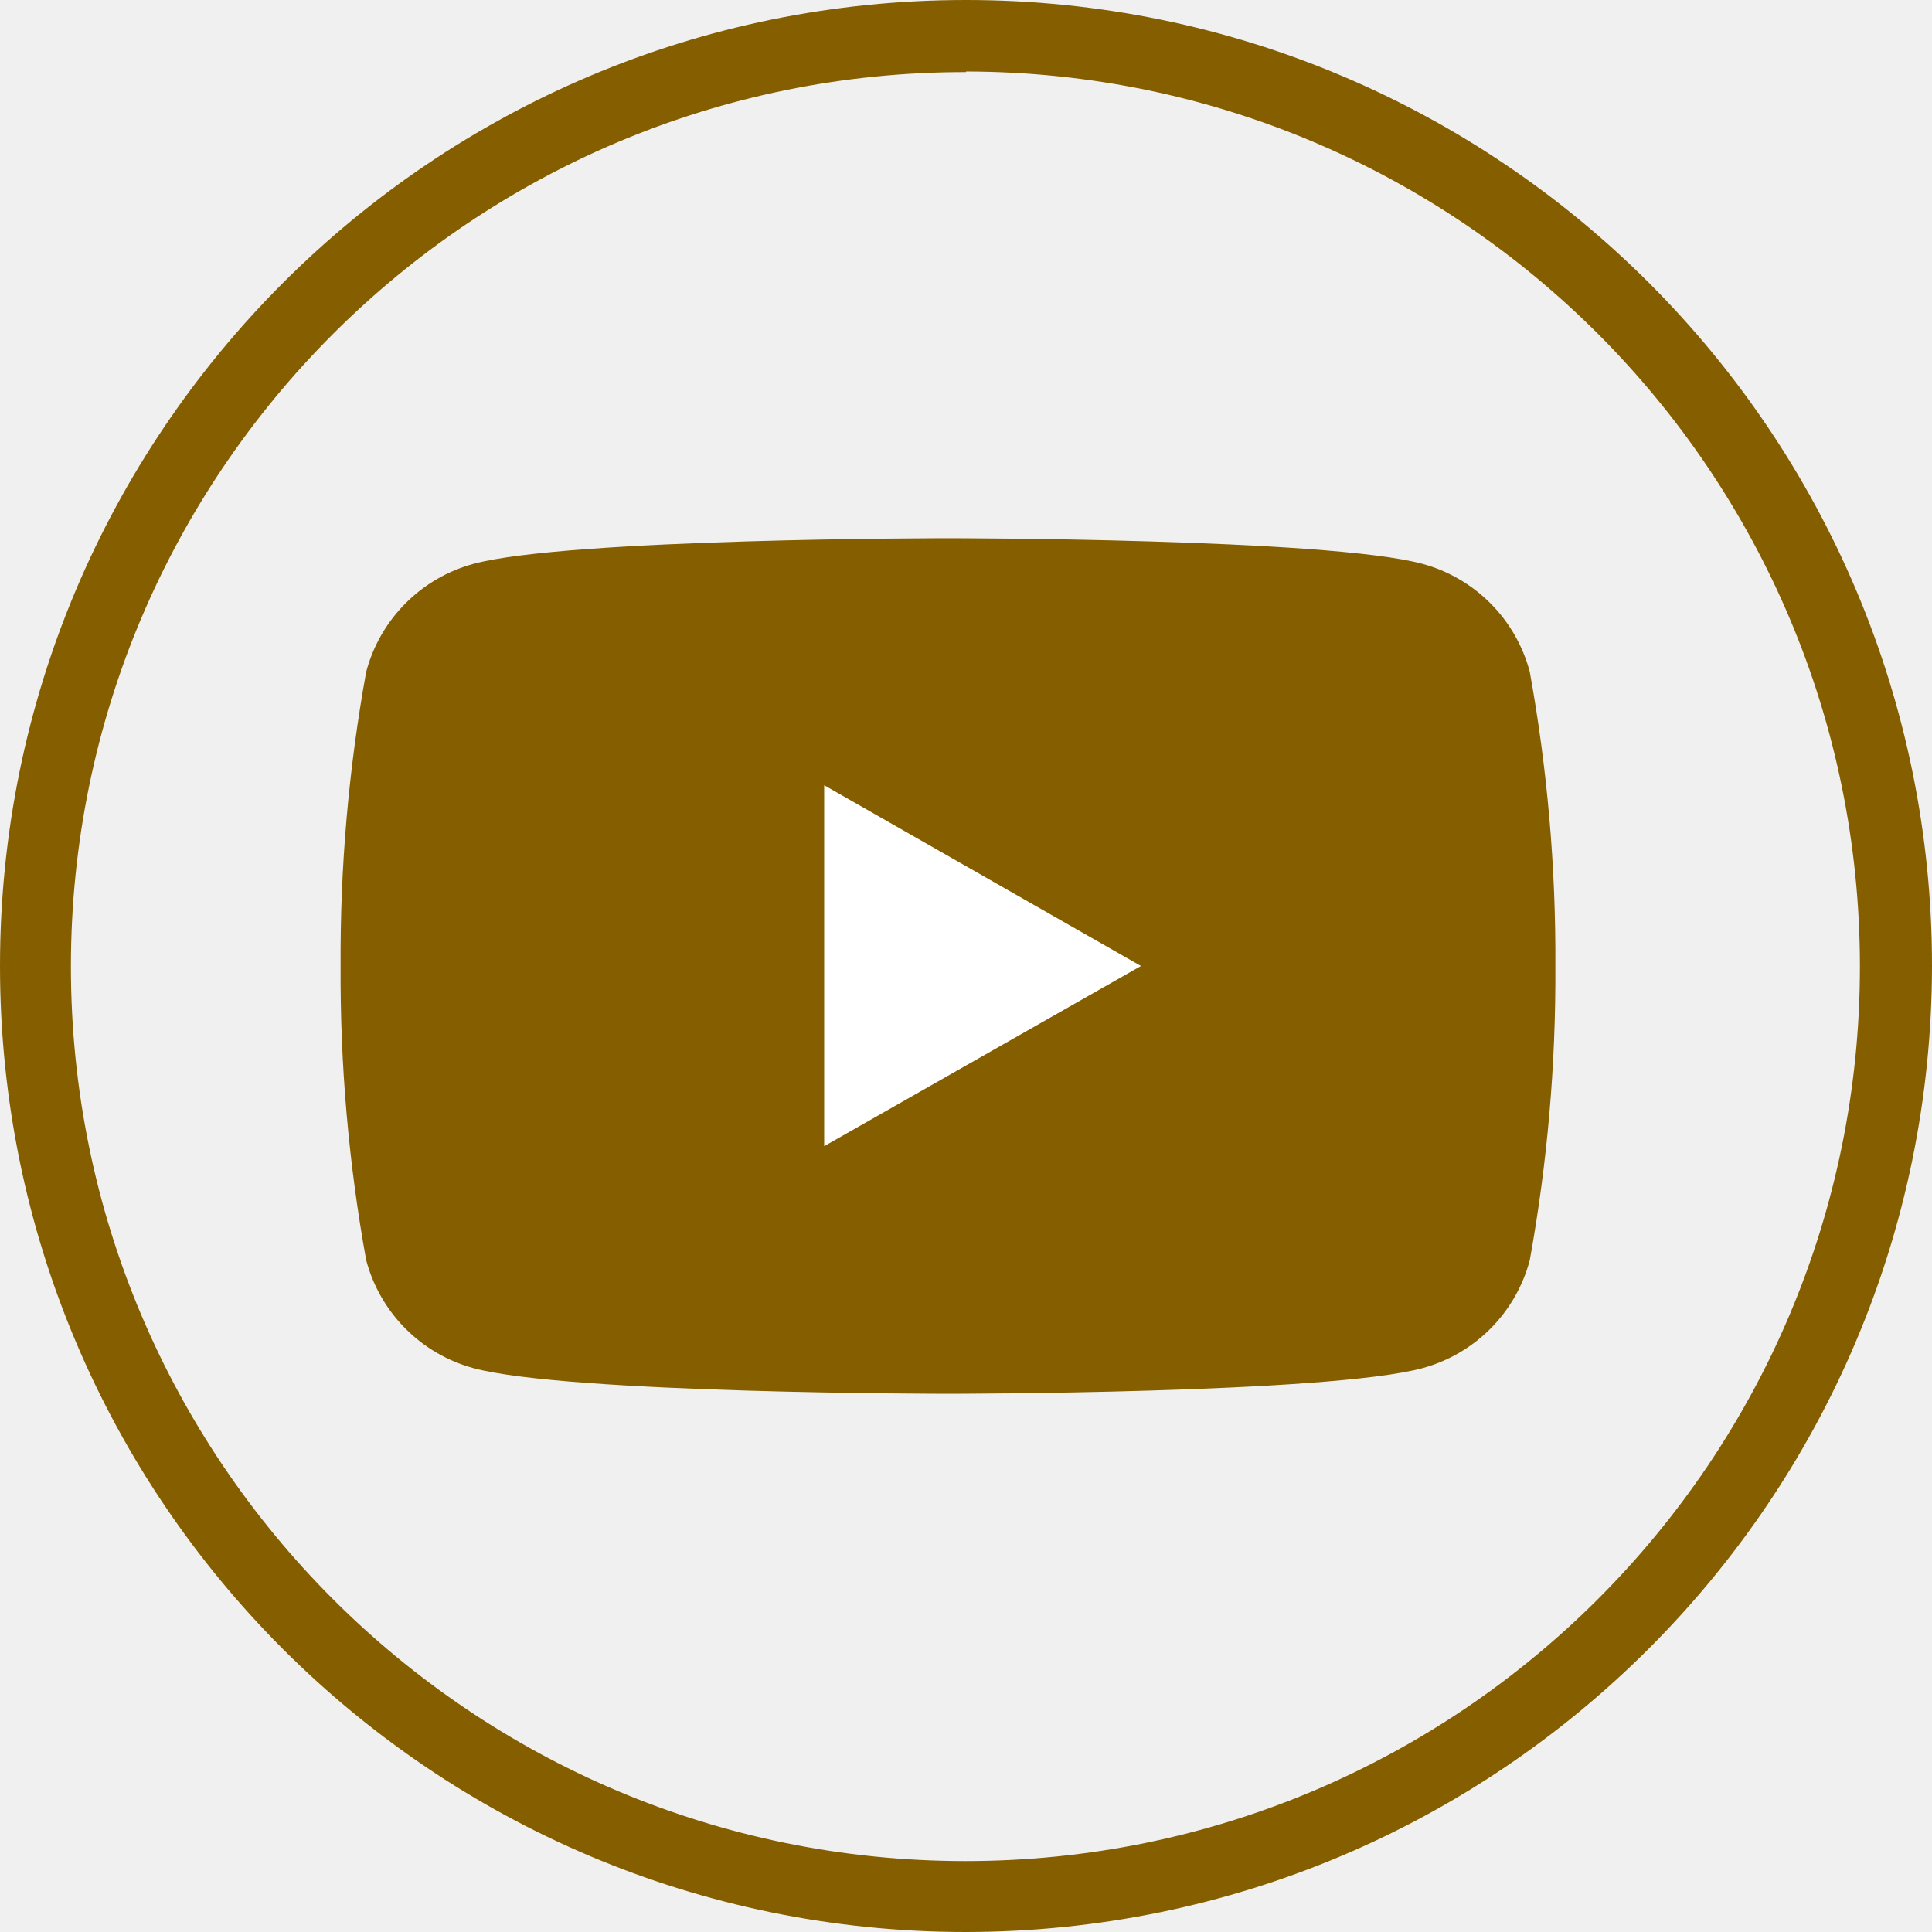
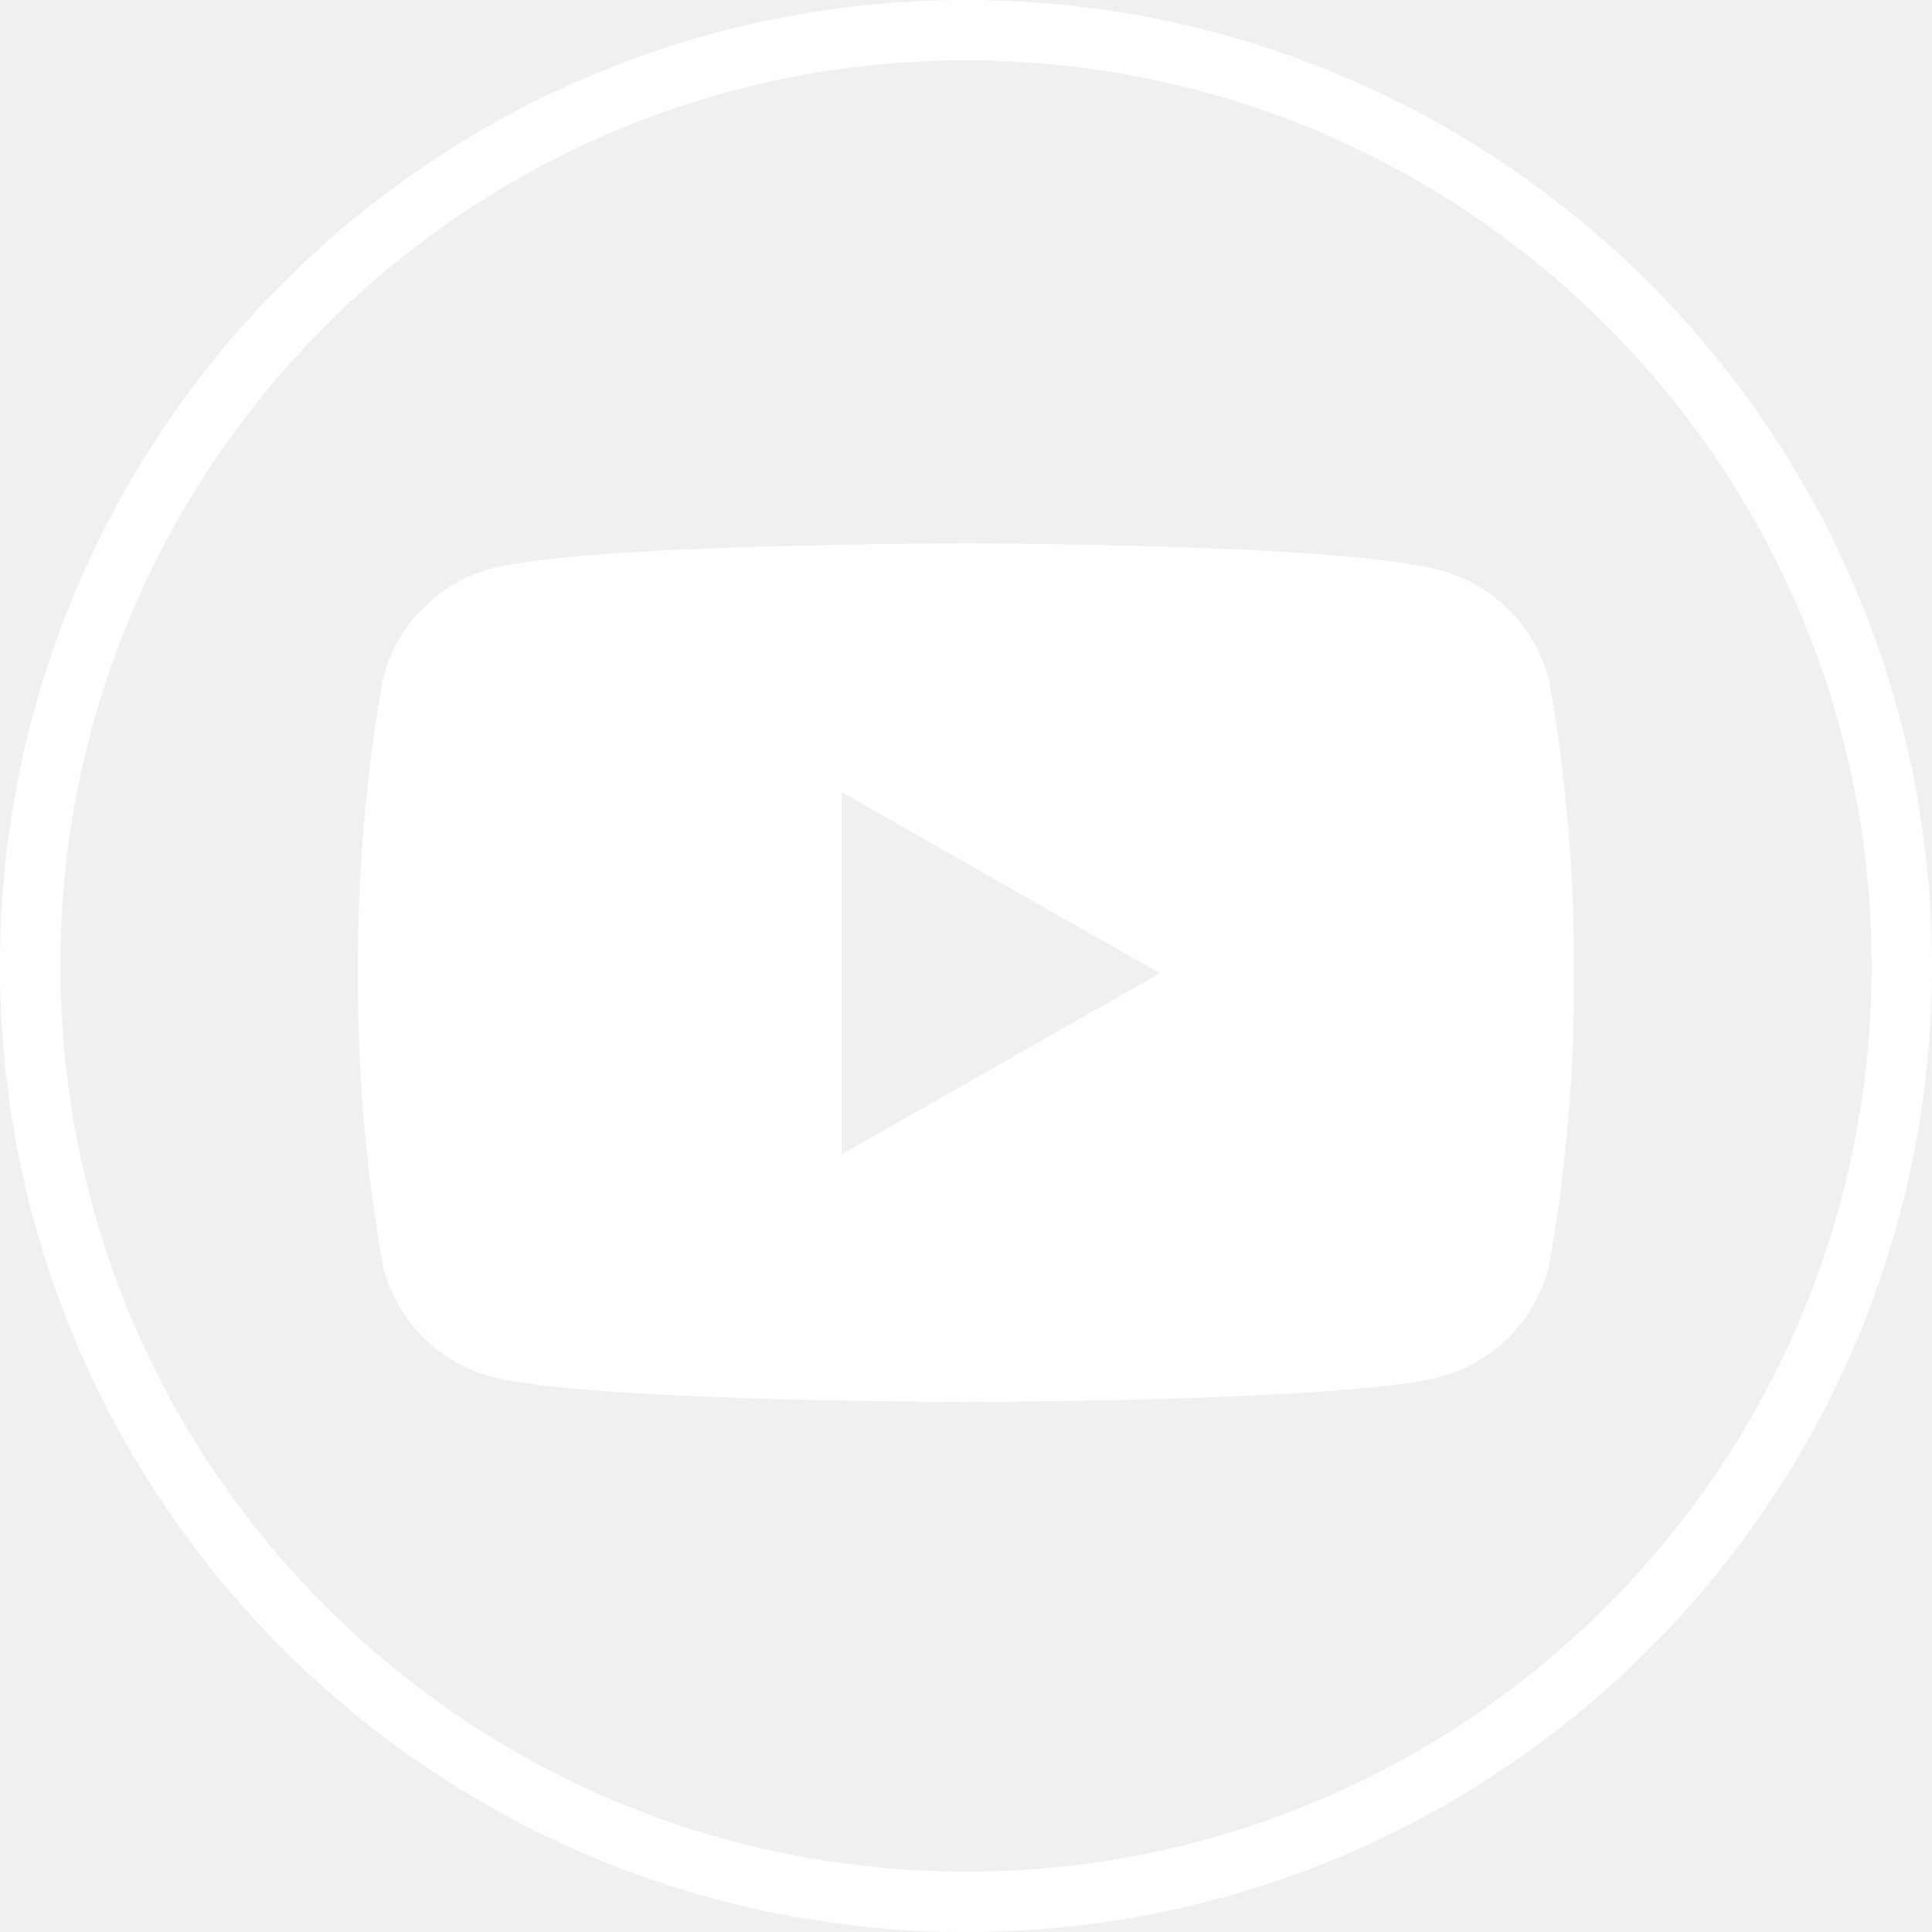
- <svg xmlns="http://www.w3.org/2000/svg" viewBox="0 0 33.24 33.24">
+ <svg xmlns="http://www.w3.org/2000/svg" viewBox="0 0 32 32">
  <defs>
-     <style>.cls-1{fill:#855e00;}.cls-2{fill:#fff;}</style>
+     <style>.cls-1{fill:#fff;}.cls-2{fill:none;stroke:#fff;stroke-miterlimit:10;}</style>
  </defs>
  <g id="圖層_2" data-name="圖層 2">
    <g id="圖層_1-2" data-name="圖層 1">
-       <path class="cls-1" d="M16.62,33.24A16.62,16.62,0,1,1,33.24,16.62,16.64,16.64,0,0,1,16.62,33.24Zm0-32A15.39,15.39,0,1,0,32,16.62,15.4,15.4,0,0,0,16.62,1.23Z" />
-       <g id="_群組_" data-name="&lt;群組&gt;">
-         <path id="_路徑_" data-name="&lt;路徑&gt;" class="cls-1" d="M26.32,11.56A2.62,2.62,0,0,0,24.47,9.7c-1.63-.44-8.16-.44-8.16-.44s-6.53,0-8.16.44a2.62,2.62,0,0,0-1.85,1.86,27.52,27.52,0,0,0-.44,5.06,27.52,27.52,0,0,0,.44,5.06,2.62,2.62,0,0,0,1.85,1.86c1.63.44,8.16.44,8.16.44s6.53,0,8.16-.44a2.62,2.62,0,0,0,1.85-1.86,27.52,27.52,0,0,0,.44-5.06A27.52,27.52,0,0,0,26.32,11.56Z" />
-         <polygon id="_路徑_2" data-name="&lt;路徑&gt;" class="cls-2" points="14.18 19.72 19.63 16.62 14.18 13.51 14.18 19.72" />
-       </g>
+       <path class="cls-1" d="M25.65,11.24a2.53,2.53,0,0,0-1.78-1.79C22.3,9,16,9,16,9s-6.3,0-7.87.42a2.53,2.53,0,0,0-1.78,1.79,26.56,26.56,0,0,0-.42,4.88A26.56,26.56,0,0,0,6.35,21,2.53,2.53,0,0,0,8.13,22.8c1.57.42,7.87.42,7.87.42s6.3,0,7.87-.42A2.53,2.53,0,0,0,25.65,21a26.56,26.56,0,0,0,.42-4.88A26.56,26.56,0,0,0,25.65,11.24ZM13.94,19.12v-6l5.27,3Z" />
+       <circle class="cls-2" cx="16" cy="16" r="15.5" />
    </g>
  </g>
</svg>
